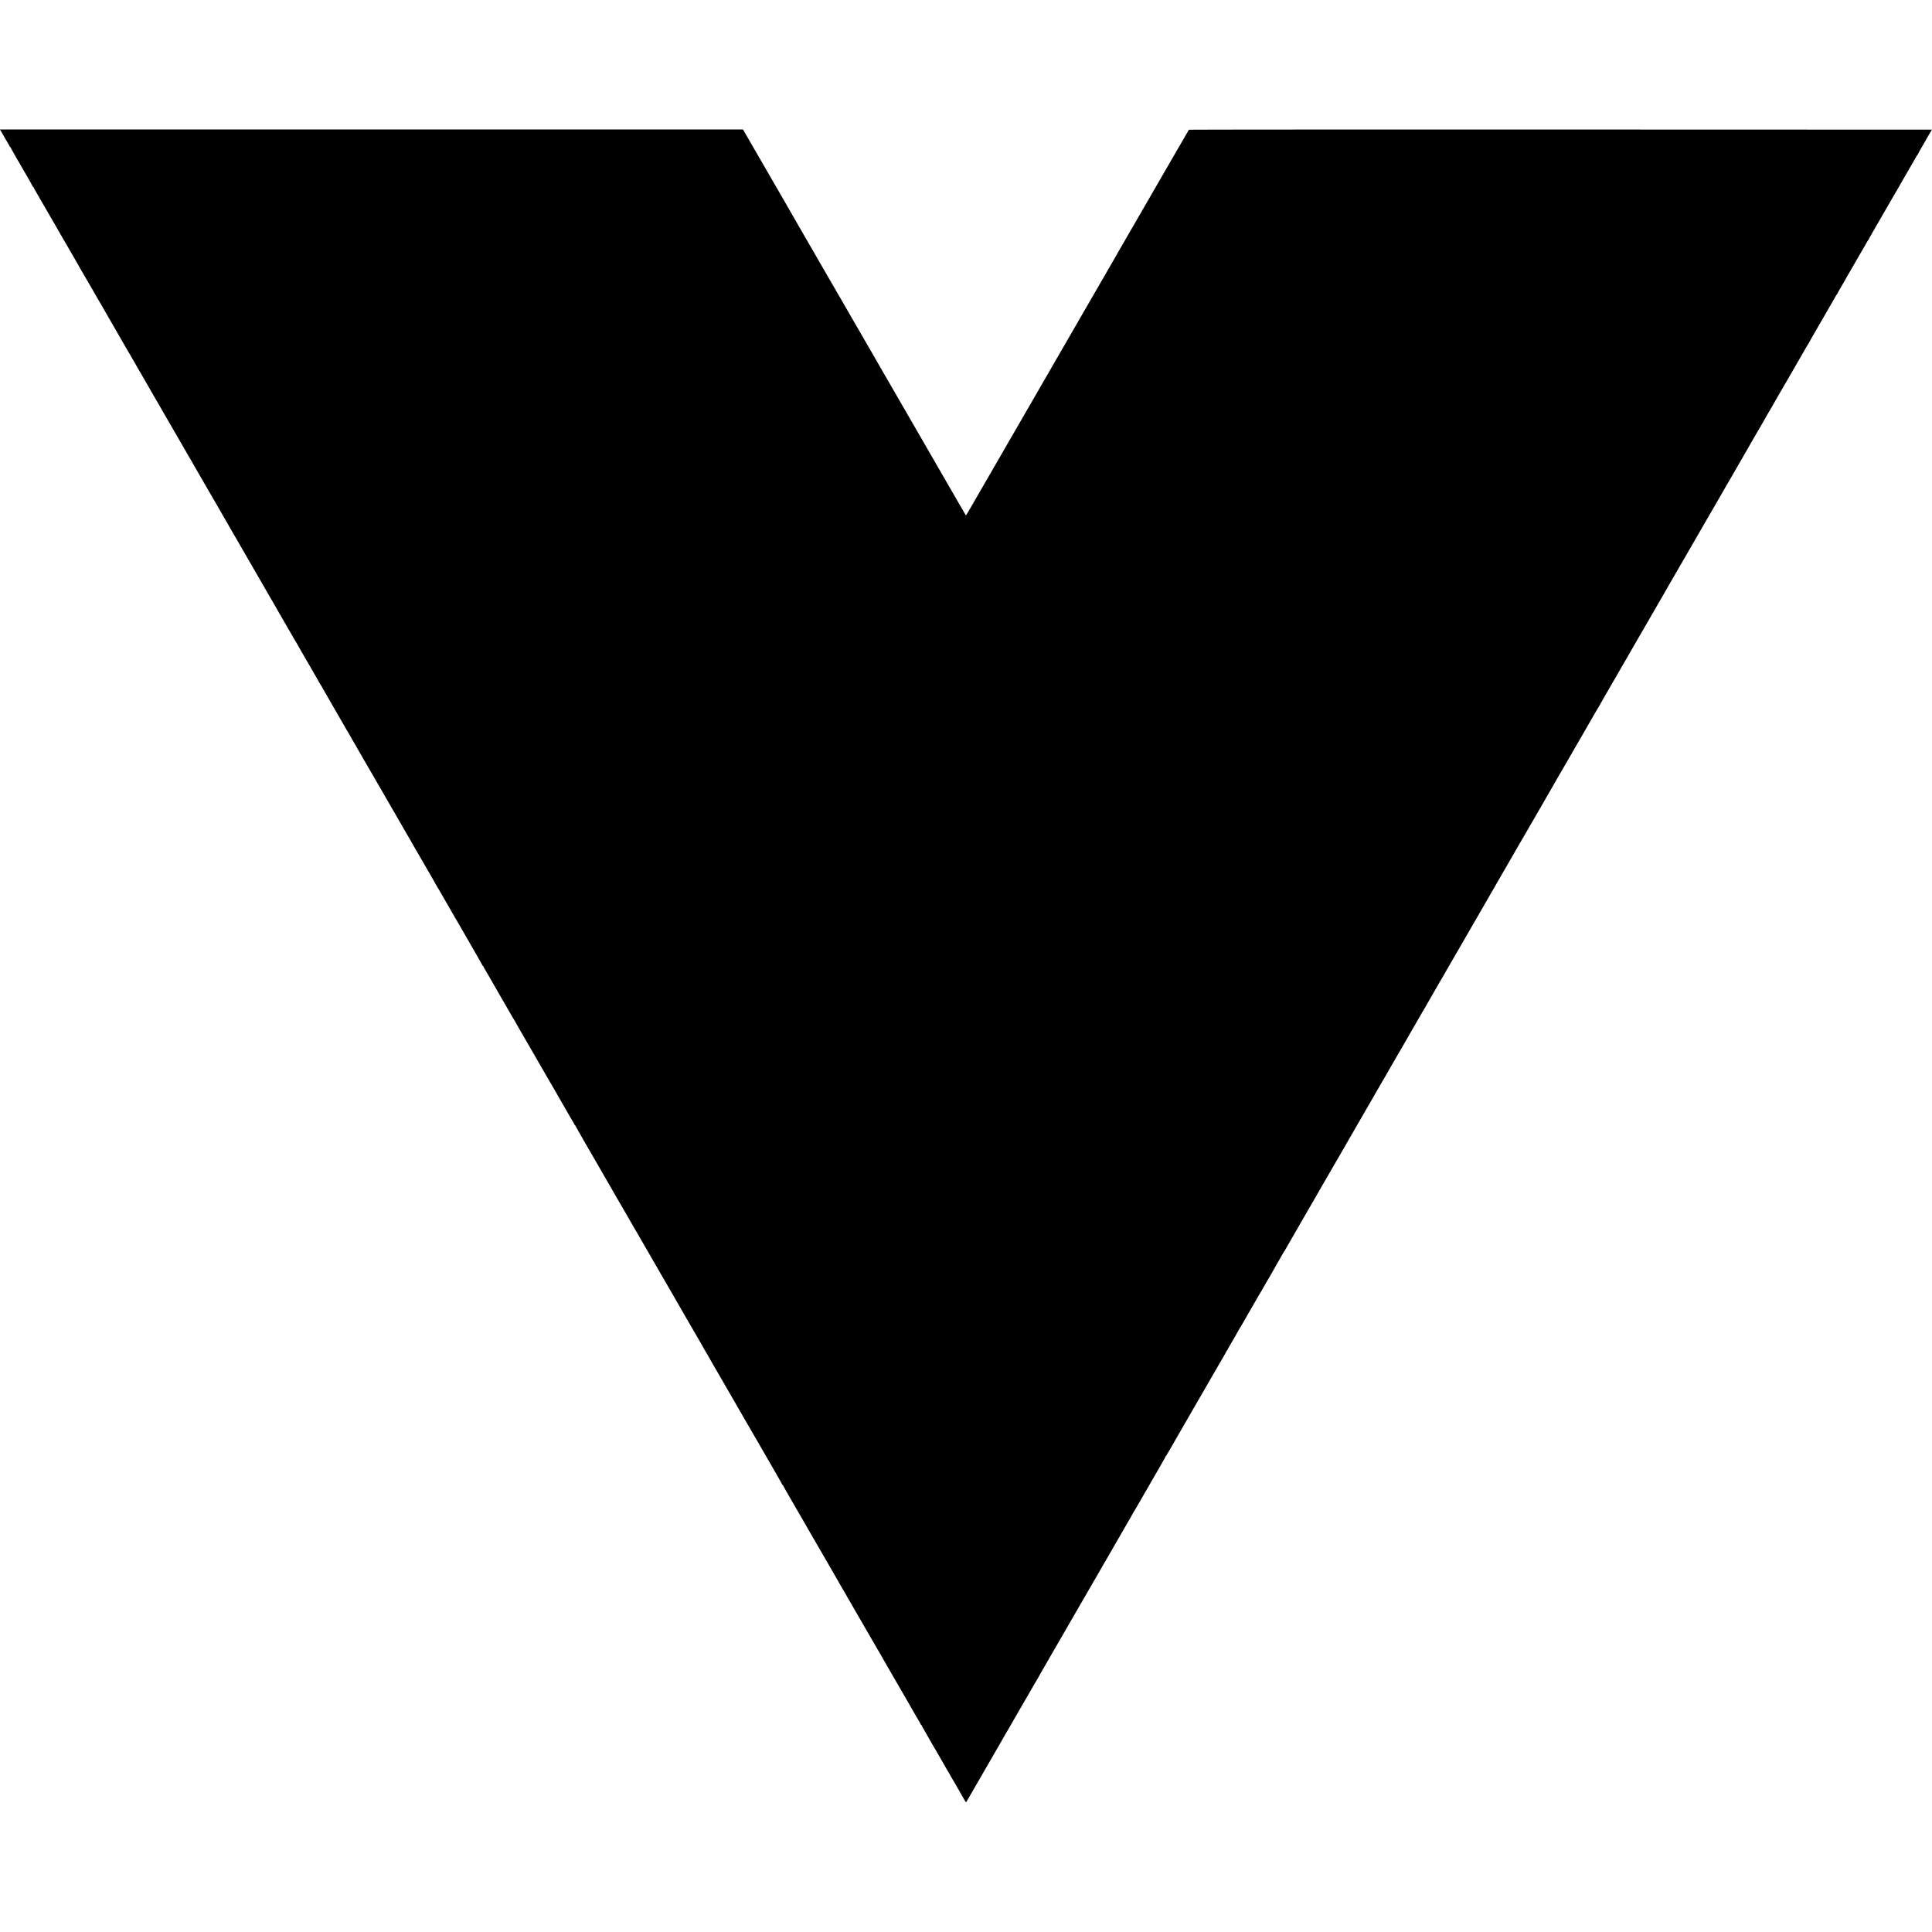
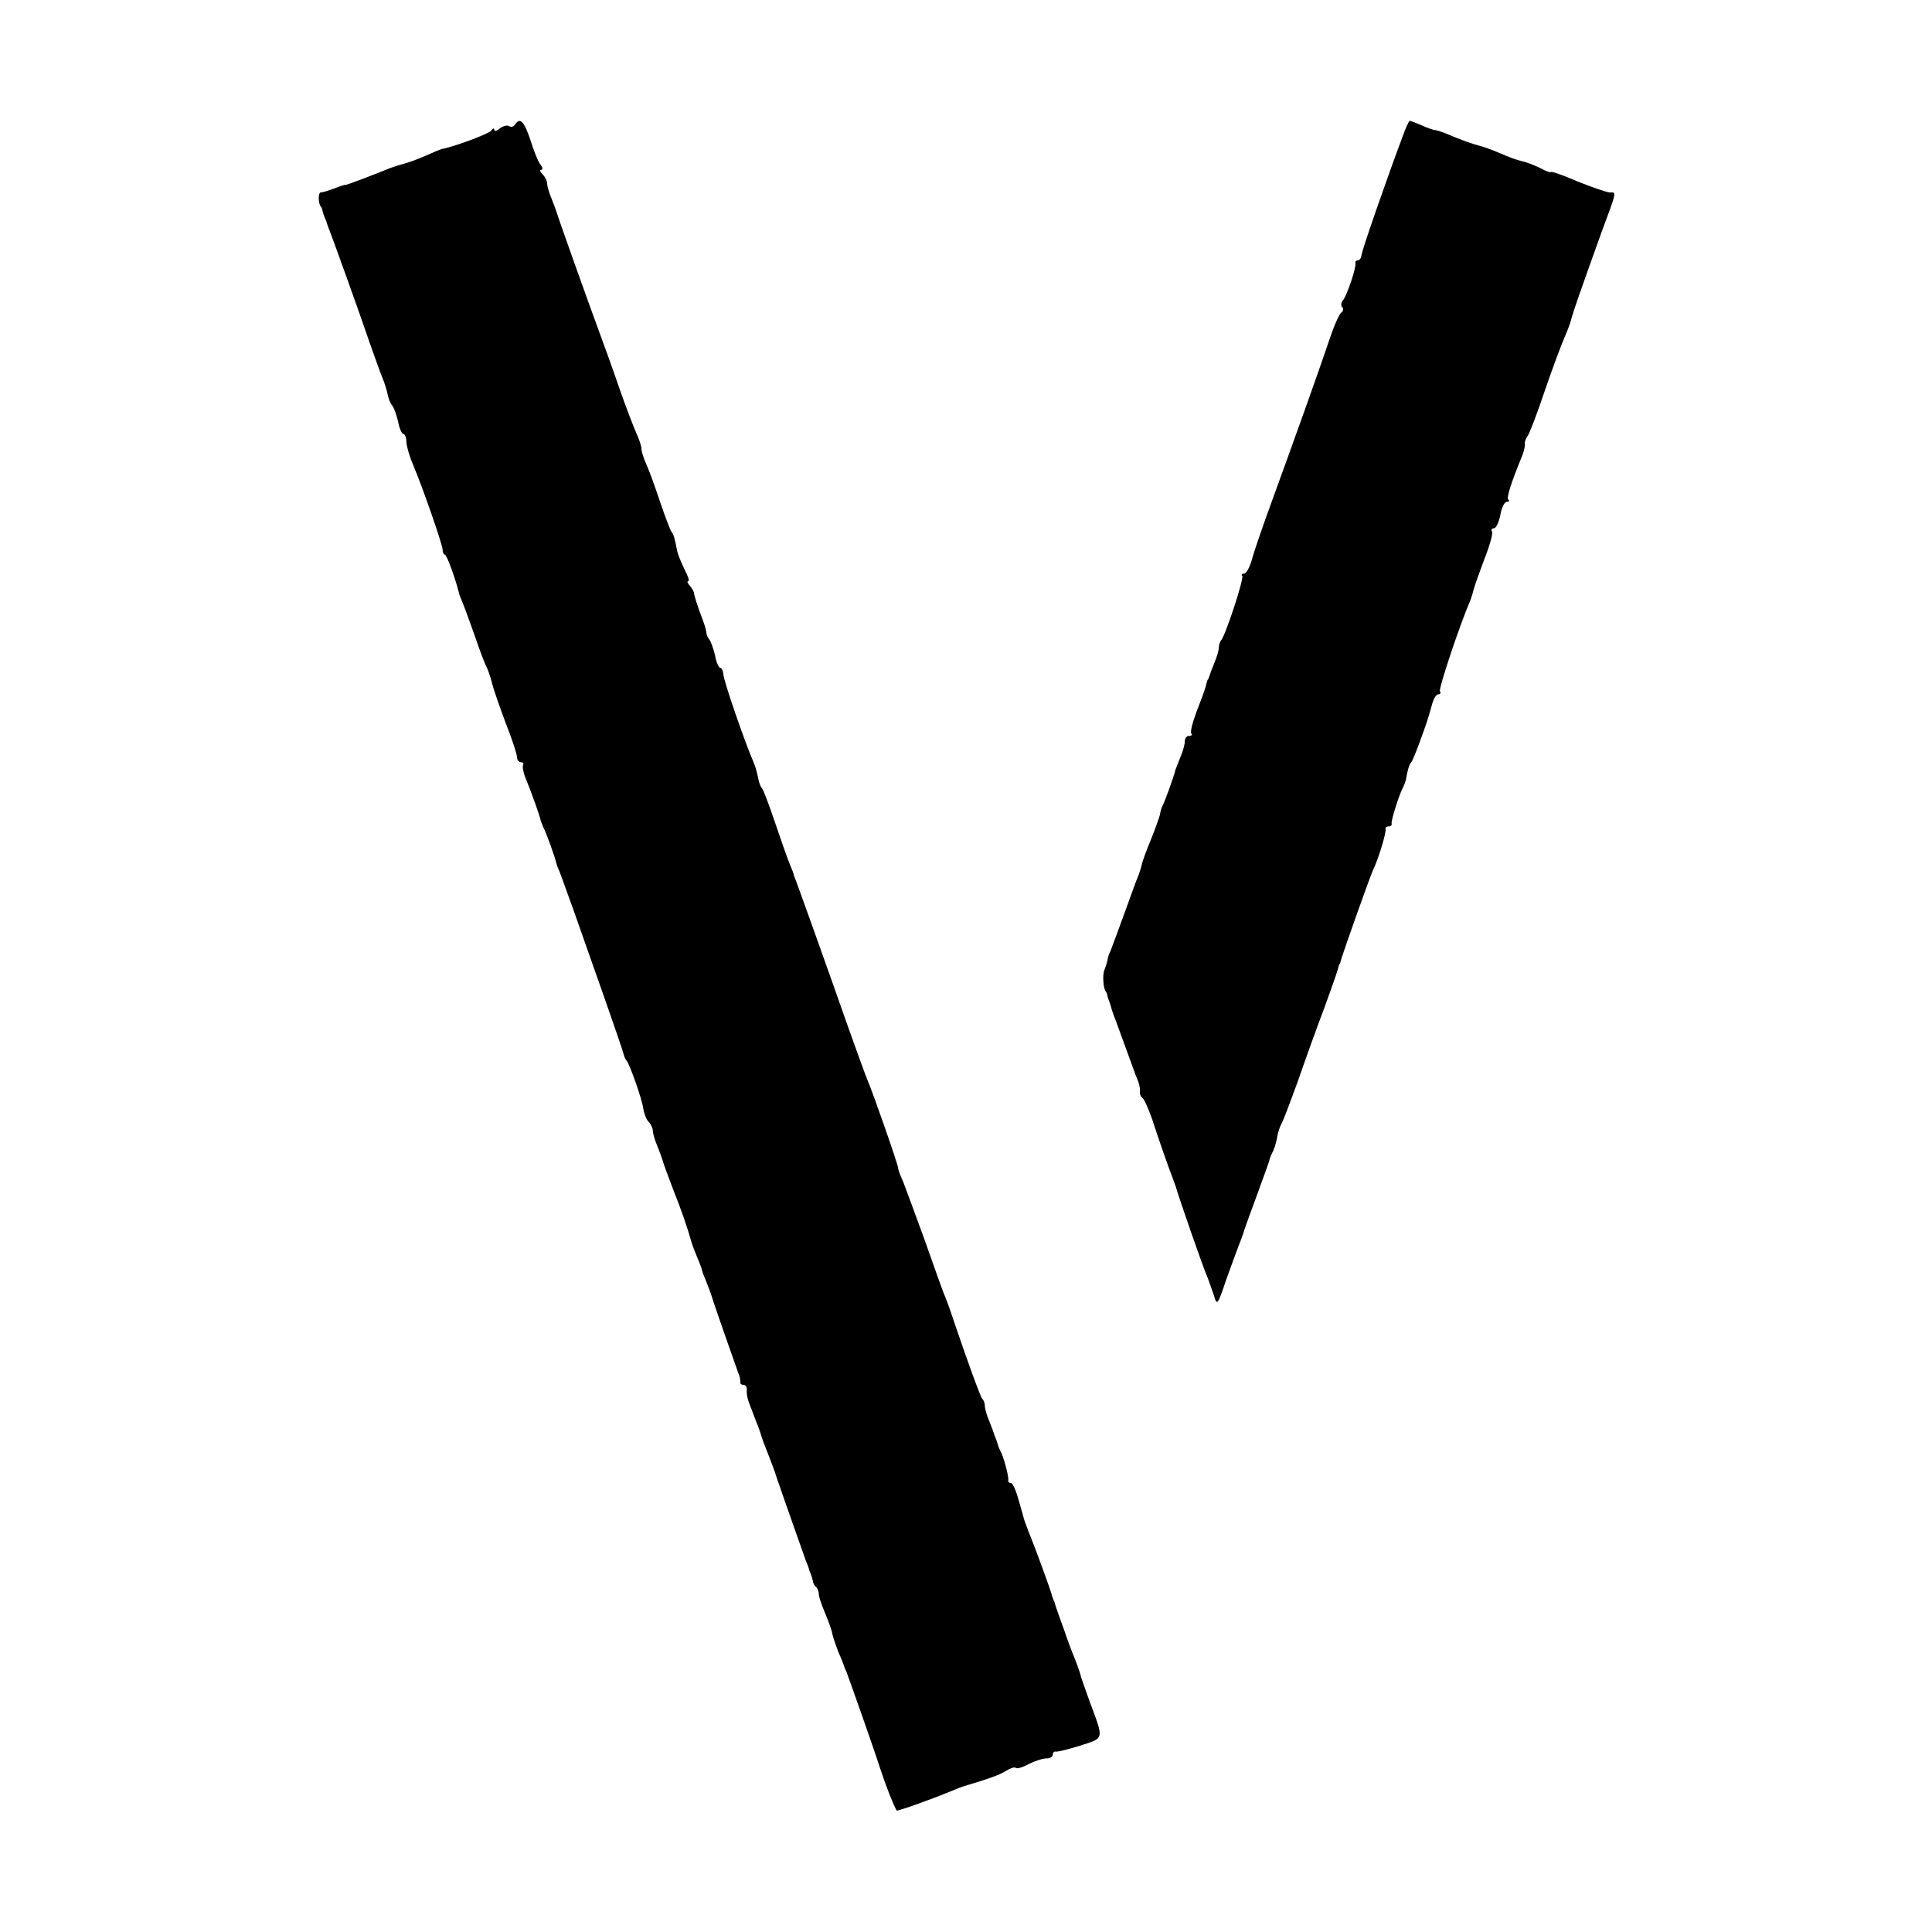
- <svg xmlns="http://www.w3.org/2000/svg" version="1.0" width="16pt" height="16pt" viewBox="0 0 16 16" preserveAspectRatio="xMidYMid meet">
-   <g transform="translate(0,16) scale(0.00032,-0.00032)" fill="#000000" stroke="none">
-     <path d="M18 46618 c45 -75 122 -207 122 -211 0 -2 25 -45 55 -95 30 -50 55 -96 55 -102 0 -5 5 -10 10 -10 6 0 10 -4 10 -9 0 -5 73 -135 161 -288 89 -153 173 -298 187 -323 14 -25 32 -57 41 -72 88 -149 187 -324 189 -335 2 -7 8 -13 13 -13 5 0 9 -4 9 -10 0 -5 46 -89 103 -187 175 -302 490 -846 507 -876 8 -16 20 -36 25 -45 28 -46 290 -498 339 -585 13 -23 74 -129 136 -236 61 -107 123 -215 137 -240 14 -25 29 -50 33 -56 5 -5 23 -37 40 -70 18 -33 38 -67 44 -75 11 -16 21 -33 63 -109 14 -25 29 -50 33 -56 4 -5 21 -35 38 -65 55 -100 261 -455 269 -465 4 -5 14 -21 20 -35 15 -29 41 -75 103 -180 24 -41 52 -88 60 -105 9 -16 57 -100 107 -185 112 -193 362 -626 380 -660 8 -14 23 -38 33 -55 11 -16 23 -37 27 -45 4 -8 26 -46 48 -85 23 -38 53 -90 67 -115 46 -81 64 -113 178 -310 62 -107 121 -210 132 -227 37 -67 56 -99 85 -148 16 -27 32 -57 36 -65 4 -8 15 -27 25 -42 9 -15 53 -89 96 -165 44 -76 177 -307 296 -513 120 -206 268 -463 330 -570 131 -227 117 -203 200 -348 36 -62 73 -125 82 -140 10 -15 21 -34 25 -42 4 -8 20 -37 36 -65 17 -27 38 -65 48 -82 49 -85 64 -111 87 -153 13 -25 28 -49 32 -55 4 -5 78 -134 165 -285 87 -151 166 -288 176 -305 10 -16 26 -43 35 -59 9 -17 125 -217 257 -445 132 -229 253 -441 270 -471 17 -30 45 -79 64 -108 18 -29 33 -54 33 -57 0 -2 20 -37 44 -77 24 -40 123 -212 221 -383 97 -170 190 -330 205 -355 16 -25 39 -65 53 -90 13 -25 81 -144 152 -265 70 -121 137 -238 150 -260 12 -22 37 -65 55 -95 18 -30 43 -73 55 -95 12 -22 48 -85 80 -140 77 -132 163 -280 190 -330 13 -22 71 -123 130 -225 59 -102 116 -199 126 -217 10 -17 29 -50 43 -72 15 -22 26 -43 26 -45 0 -2 27 -50 60 -106 33 -56 60 -103 60 -105 0 -2 55 -98 90 -155 8 -14 182 -316 239 -414 13 -22 45 -79 72 -124 27 -46 49 -86 49 -89 0 -2 14 -24 30 -48 16 -24 30 -46 30 -49 0 -5 74 -135 100 -176 5 -8 24 -42 43 -75 50 -88 58 -101 262 -455 104 -179 199 -345 213 -370 14 -25 28 -49 32 -55 4 -5 17 -26 28 -45 10 -19 62 -109 114 -200 114 -197 133 -230 170 -295 16 -27 33 -57 38 -65 17 -28 96 -165 103 -180 4 -8 16 -28 26 -45 10 -16 77 -131 148 -255 72 -124 181 -313 243 -420 62 -107 121 -209 131 -227 35 -62 323 -560 392 -678 38 -66 83 -145 100 -175 16 -30 33 -59 37 -65 4 -5 17 -27 29 -47 34 -61 56 -100 90 -156 17 -29 31 -55 31 -57 0 -2 17 -32 39 -67 21 -35 134 -229 251 -433 117 -203 235 -407 261 -451 27 -45 49 -85 49 -88 0 -4 8 -19 19 -34 15 -21 200 -341 309 -533 10 -19 33 -58 51 -87 17 -29 31 -54 31 -56 0 -2 25 -44 55 -94 30 -50 55 -95 55 -98 0 -4 6 -15 14 -23 7 -9 27 -41 43 -71 17 -30 170 -297 342 -594 171 -296 311 -542 311 -547 0 -5 5 -9 10 -9 6 0 10 -4 10 -10 0 -5 22 -47 49 -92 27 -46 58 -99 68 -118 24 -43 81 -140 93 -160 5 -8 66 -114 135 -235 69 -121 130 -227 135 -235 12 -21 259 -447 283 -490 10 -19 28 -47 38 -62 11 -14 19 -29 19 -32 0 -3 37 -69 83 -148 99 -170 305 -526 337 -583 13 -22 31 -53 41 -70 11 -16 22 -37 26 -45 7 -14 82 -146 103 -180 14 -24 181 -311 205 -355 13 -22 46 -80 75 -130 29 -49 64 -110 78 -135 14 -25 51 -88 82 -140 31 -52 59 -102 63 -110 4 -8 18 -33 31 -55 205 -353 284 -489 309 -535 17 -30 45 -78 62 -106 18 -28 36 -60 39 -72 4 -12 12 -22 17 -22 5 0 9 -4 9 -10 0 -5 109 -197 241 -427 133 -230 250 -431 259 -448 51 -90 222 -385 280 -485 37 -63 78 -135 92 -160 14 -25 67 -117 118 -205 51 -88 101 -175 111 -193 34 -58 55 -95 149 -257 51 -88 101 -173 110 -190 9 -16 76 -131 147 -255 72 -124 140 -241 151 -260 61 -108 281 -489 355 -615 38 -66 77 -133 87 -150 35 -63 91 -161 100 -175 14 -23 99 -169 128 -220 54 -97 135 -235 142 -245 4 -5 20 -32 35 -60 26 -48 238 -416 276 -480 10 -16 26 -46 37 -65 30 -53 382 -661 403 -695 10 -16 22 -37 26 -45 4 -8 26 -48 50 -88 24 -41 43 -75 43 -77 0 -2 22 -40 50 -85 27 -45 50 -84 50 -86 0 -3 38 -69 83 -147 84 -142 302 -520 340 -587 10 -19 34 -60 52 -90 18 -30 44 -75 57 -100 14 -25 45 -79 70 -120 25 -41 56 -96 70 -121 14 -25 77 -133 138 -240 62 -107 122 -210 132 -229 25 -43 310 -535 337 -581 11 -19 26 -45 34 -59 17 -32 238 -414 266 -460 11 -19 24 -41 28 -49 3 -7 75 -133 160 -278 84 -146 153 -269 153 -274 0 -5 5 -9 10 -9 6 0 10 -4 10 -10 0 -5 82 -150 181 -322 182 -314 201 -346 240 -415 12 -21 80 -139 152 -263 71 -124 141 -245 155 -270 14 -25 28 -49 32 -55 6 -8 145 -248 220 -380 37 -66 209 -362 229 -395 11 -19 24 -42 28 -49 4 -8 67 -118 140 -243 73 -125 133 -230 133 -233 0 -2 15 -28 33 -57 19 -29 47 -78 64 -108 17 -30 53 -93 79 -139 53 -90 82 -141 157 -272 82 -142 115 -199 381 -659 142 -245 268 -463 281 -485 12 -22 71 -125 132 -230 60 -104 172 -298 248 -430 76 -132 146 -253 156 -270 11 -16 22 -36 26 -44 3 -8 30 -54 60 -103 29 -49 53 -91 53 -93 0 -3 18 -34 40 -70 22 -36 40 -67 40 -69 0 -2 37 -66 81 -142 45 -77 98 -168 119 -204 20 -36 47 -81 58 -100 12 -19 27 -47 33 -62 6 -16 15 -28 20 -28 5 0 9 -4 9 -9 0 -6 63 -118 140 -251 77 -133 140 -243 140 -245 0 -2 18 -33 41 -70 22 -37 49 -83 60 -101 10 -19 29 -51 40 -71 25 -45 109 -189 126 -218 7 -11 17 -29 22 -40 6 -11 22 -38 35 -60 14 -22 37 -62 52 -90 14 -27 35 -62 45 -77 11 -14 19 -29 19 -32 0 -3 18 -35 40 -71 22 -36 40 -67 40 -69 0 -2 19 -35 42 -72 23 -38 55 -94 72 -124 26 -47 139 -244 171 -298 6 -9 21 -36 34 -60 28 -48 37 -51 51 -19 6 12 19 36 29 52 10 17 27 46 38 65 11 19 104 181 208 360 103 179 199 345 213 370 14 25 42 74 64 109 21 34 38 65 38 67 0 2 18 33 40 69 22 36 40 67 40 69 0 3 177 310 199 346 16 26 136 234 140 244 2 5 25 44 52 88 27 44 49 81 49 84 0 2 18 34 40 70 22 36 40 67 40 69 0 2 20 36 43 77 35 58 169 289 297 513 9 17 50 86 90 155 40 69 86 150 103 180 16 30 35 62 41 70 6 8 16 24 22 35 35 64 72 129 167 293 59 100 116 199 127 220 11 20 30 53 41 72 43 72 1070 1850 1121 1940 14 25 65 113 113 195 48 83 96 166 107 185 10 19 28 50 38 68 11 18 73 124 137 235 64 111 175 303 246 427 71 124 173 299 225 390 52 91 116 202 143 248 27 45 49 85 49 89 0 4 6 14 14 22 7 9 28 43 46 76 26 47 251 436 378 655 11 19 29 51 40 70 11 19 101 176 201 348 99 172 181 317 181 323 0 5 5 9 10 9 6 0 10 5 10 11 0 6 8 23 18 37 11 15 32 52 49 82 16 30 130 228 253 440 122 212 234 405 248 430 13 25 39 70 57 100 39 65 69 117 130 225 25 44 50 87 55 95 12 19 78 134 220 380 61 107 129 224 150 260 161 277 222 382 246 425 15 28 47 83 71 123 24 41 43 78 43 83 0 5 4 9 8 9 4 0 13 12 19 28 7 15 23 45 36 67 66 110 277 478 277 483 0 3 6 13 14 21 7 9 27 41 43 71 17 30 45 80 63 110 34 57 375 649 394 685 6 11 16 27 22 35 6 8 26 42 44 75 18 33 41 74 51 90 10 17 24 41 32 55 54 97 72 128 88 152 11 14 19 28 19 30 0 3 79 141 175 308 96 167 175 305 175 308 0 3 6 13 14 21 7 9 26 39 41 66 33 60 276 483 338 587 24 40 46 80 50 88 4 8 13 24 20 35 14 23 95 163 125 215 11 19 52 91 92 160 40 69 80 139 90 155 9 17 103 179 207 360 105 182 200 346 211 365 103 181 463 802 489 845 7 11 15 27 19 35 4 8 29 51 55 95 64 110 828 1433 848 1470 9 17 24 41 33 55 9 14 29 48 45 77 15 28 52 93 82 145 30 51 62 107 71 123 17 30 231 398 400 690 51 88 103 179 115 202 12 23 26 48 32 55 6 7 24 38 40 68 17 30 61 107 98 170 37 63 84 144 103 180 19 36 41 72 48 81 8 8 14 18 14 21 0 4 27 51 59 106 32 55 72 124 89 154 16 29 71 125 122 213 51 88 104 180 118 205 13 25 28 50 32 55 4 6 17 26 28 45 11 19 45 80 77 135 31 55 66 116 77 135 11 19 88 152 171 295 401 694 620 1072 650 1125 11 19 87 152 170 295 83 143 158 273 166 288 9 16 21 36 26 45 6 9 31 52 55 96 25 43 54 94 66 115 11 20 95 164 186 321 91 157 173 299 182 315 9 17 26 46 37 65 12 19 66 114 121 210 56 96 108 186 117 200 8 14 24 40 34 59 24 45 383 664 412 713 5 9 17 29 26 45 15 28 120 210 241 419 36 61 68 117 72 125 4 8 12 23 19 34 35 57 245 420 262 453 11 20 35 61 53 90 17 29 32 54 32 56 0 3 28 51 62 108 33 57 70 119 80 138 10 19 23 42 28 50 5 8 32 53 59 100 27 47 149 258 271 470 122 212 234 405 248 430 30 53 62 108 80 135 6 11 15 27 19 35 4 8 85 150 181 315 96 165 187 323 202 350 31 56 116 202 130 225 5 8 25 42 43 75 19 33 92 159 162 280 149 257 157 271 202 350 19 33 38 67 43 75 9 14 228 392 275 475 12 22 55 96 95 165 40 69 80 139 90 155 24 42 202 350 221 383 9 15 27 47 41 72 14 25 75 131 136 236 61 106 121 210 134 232 99 172 271 470 279 482 5 8 23 40 40 70 18 30 81 141 142 245 60 105 121 210 135 235 14 25 71 124 127 220 56 96 143 247 194 335 51 88 96 167 102 175 14 24 180 311 204 355 23 43 340 590 356 615 5 8 50 87 101 175 171 301 517 898 582 1008 25 43 46 81 46 83 0 2 12 23 27 47 14 23 40 67 56 97 16 30 35 62 42 70 7 8 15 22 18 30 4 8 20 38 37 65 16 28 33 57 37 65 6 12 111 196 143 250 5 8 55 95 112 193 57 98 113 195 126 215 12 20 27 46 32 57 6 11 14 27 20 35 5 8 76 130 156 270 80 140 165 287 187 325 23 39 52 90 66 115 13 25 30 52 37 61 8 8 14 18 14 21 0 4 41 77 92 165 50 87 175 302 276 478 101 176 208 360 236 408 28 49 67 117 86 152 19 35 41 70 48 77 6 6 12 15 12 19 0 7 124 224 167 291 12 21 23 40 23 42 0 2 21 40 46 83 26 43 55 92 64 109 54 95 327 568 354 614 19 30 45 75 59 100 71 128 82 145 89 148 4 2 8 8 8 13 0 5 42 82 94 172 311 538 496 858 518 897 14 25 40 70 58 100 18 30 42 71 53 90 10 19 79 139 152 265 73 127 142 246 153 265 10 19 43 76 72 125 29 50 63 108 75 130 65 116 80 140 87 143 4 2 8 8 8 12 0 8 114 212 140 250 6 8 14 24 20 35 5 11 54 97 108 190 l100 170 -9611 3 c-5286 1 -9614 -1 -9618 -5 -5 -6 -419 -719 -619 -1068 -89 -155 -267 -463 -323 -560 -38 -66 -81 -140 -95 -165 -31 -56 -263 -457 -526 -910 -110 -190 -224 -388 -254 -440 -29 -52 -61 -109 -71 -125 -23 -39 -243 -420 -268 -465 -11 -19 -204 -352 -428 -740 -224 -388 -477 -826 -563 -975 -85 -148 -185 -322 -222 -385 -37 -63 -120 -207 -185 -320 -65 -113 -177 -306 -248 -430 -72 -124 -172 -297 -222 -385 -51 -88 -142 -245 -202 -350 -131 -226 -247 -427 -408 -705 -65 -113 -249 -432 -410 -710 -160 -278 -388 -673 -506 -877 -118 -205 -216 -373 -219 -373 -3 0 -52 82 -109 183 -58 100 -144 250 -192 332 -95 164 -402 696 -647 1120 -85 149 -228 396 -317 550 -212 365 -982 1700 -1008 1745 -10 19 -43 76 -72 125 -29 50 -64 110 -77 135 -14 25 -63 110 -110 190 -47 80 -96 165 -110 190 -14 25 -99 171 -188 325 -89 154 -174 300 -188 325 -13 25 -64 113 -112 195 -48 83 -140 242 -205 355 -65 113 -183 317 -263 454 -79 137 -152 264 -163 282 -50 89 -335 583 -354 614 -12 19 -34 58 -50 85 -15 28 -129 226 -253 440 -124 215 -235 408 -247 430 -12 22 -69 121 -127 220 -58 99 -226 389 -373 645 -148 256 -324 561 -392 678 -67 117 -134 232 -147 255 -13 23 -33 59 -46 80 l-22 37 -9615 0 -9615 0 20 -32z" />
+ <svg xmlns="http://www.w3.org/2000/svg" version="1.0" width="512pt" height="512pt" viewBox="0 0 512 512" preserveAspectRatio="xMidYMid meet">
+   <g transform="translate(0,512) scale(0.1,-0.1)" fill="#000000" stroke="none">
+     <path d="M1365 4790 c-4 -6 -11 -8 -16 -4 -5 3 -16 0 -24 -6 -8 -7 -15 -9 -15 -4 0 5 -4 4 -8 -2 -5 -8 -98 -43 -132 -49 -3 -1 -23 -9 -45 -19 -21 -9 -46 -18 -55 -20 -8 -2 -24 -7 -35 -11 -49 -20 -120 -47 -120 -45 0 1 -13 -3 -28 -9 -16 -6 -32 -11 -37 -11 -7 0 -7 -29 0 -37 2 -2 4 -7 5 -13 1 -5 4 -12 5 -15 1 -3 3 -8 5 -12 1 -5 5 -15 8 -23 7 -17 78 -214 109 -305 12 -33 25 -71 31 -85 6 -14 12 -34 14 -44 2 -11 7 -24 12 -30 5 -6 12 -26 16 -43 3 -18 10 -33 14 -33 4 0 8 -10 8 -22 1 -13 9 -39 17 -58 26 -61 79 -214 79 -227 0 -7 3 -13 6 -13 5 0 28 -64 37 -100 0 -3 5 -16 11 -30 6 -14 20 -54 33 -90 12 -36 26 -72 31 -81 4 -9 10 -27 13 -40 3 -13 19 -59 35 -102 17 -43 31 -85 31 -93 0 -8 5 -14 11 -14 5 0 8 -4 5 -8 -2 -4 1 -21 8 -37 14 -34 36 -95 39 -110 2 -5 5 -14 8 -20 5 -8 30 -76 34 -95 1 -3 4 -12 8 -20 3 -8 20 -55 38 -105 17 -49 54 -153 81 -230 27 -77 50 -144 51 -150 1 -5 4 -12 7 -15 8 -8 42 -104 45 -129 2 -13 8 -28 14 -34 6 -6 11 -17 11 -23 0 -7 5 -25 12 -41 6 -15 12 -32 14 -38 1 -5 14 -41 29 -80 23 -58 35 -93 50 -145 1 -3 7 -18 13 -33 7 -16 12 -30 12 -32 0 -2 5 -16 12 -32 6 -15 12 -32 14 -38 2 -9 59 -172 71 -205 4 -8 5 -18 5 -23 -1 -4 3 -7 8 -7 6 0 10 -6 9 -12 -1 -7 1 -22 5 -33 4 -11 13 -33 19 -50 7 -16 12 -32 13 -35 1 -6 12 -35 24 -65 4 -11 13 -33 18 -50 24 -70 74 -211 79 -225 4 -8 7 -18 8 -22 2 -5 4 -10 5 -13 1 -3 3 -9 4 -14 0 -5 4 -13 9 -17 4 -4 7 -13 7 -19 0 -7 8 -30 17 -51 9 -22 18 -46 19 -55 2 -9 9 -29 15 -45 7 -16 13 -31 14 -34 1 -3 4 -12 8 -20 10 -27 69 -193 89 -255 16 -49 34 -94 44 -113 1 -3 88 28 144 51 14 6 27 11 30 12 67 20 99 31 116 42 11 7 23 11 26 8 3 -3 18 1 34 10 16 8 37 15 47 15 9 0 17 4 17 10 0 5 3 9 8 8 4 -1 33 6 65 16 64 21 63 14 25 116 -11 30 -21 60 -23 65 -2 11 -12 39 -25 70 -4 11 -13 34 -18 50 -6 17 -14 39 -18 50 -4 11 -8 23 -9 28 -2 4 -4 9 -5 12 -1 3 -3 8 -4 13 -2 8 -34 96 -46 127 -8 20 -22 56 -25 65 -1 3 -7 26 -15 53 -7 26 -16 47 -21 47 -5 0 -8 3 -7 7 2 10 -13 65 -21 78 -3 6 -6 13 -7 18 -1 4 -3 9 -4 12 -1 3 -3 8 -5 13 -1 4 -7 20 -13 35 -7 16 -12 34 -12 41 0 7 -3 16 -7 19 -5 6 -38 96 -79 217 -8 25 -19 54 -24 65 -4 11 -27 74 -50 140 -24 66 -49 134 -56 152 -8 17 -14 34 -14 38 0 9 -67 200 -80 230 -5 11 -46 124 -90 250 -45 127 -87 244 -93 260 -6 17 -12 32 -13 35 0 3 -5 16 -11 30 -6 14 -23 63 -39 110 -16 47 -31 87 -34 90 -3 3 -7 12 -9 20 -7 32 -8 35 -14 50 -24 55 -80 218 -80 233 -1 9 -4 17 -8 17 -4 0 -11 15 -14 33 -4 17 -11 37 -15 42 -5 6 -8 14 -8 18 0 4 -4 20 -10 35 -14 36 -23 66 -23 72 -1 3 -5 11 -11 18 -6 6 -8 12 -4 12 4 0 -1 14 -10 31 -8 17 -17 38 -19 47 -7 36 -10 47 -15 52 -3 3 -16 37 -29 75 -13 39 -29 84 -37 102 -8 17 -14 36 -14 43 0 7 -6 26 -14 43 -8 18 -29 73 -46 122 -17 50 -40 113 -50 140 -27 73 -111 308 -114 320 -2 6 -8 23 -14 38 -7 16 -12 34 -12 41 0 6 -5 17 -12 24 -7 7 -8 12 -4 12 5 0 4 6 -1 13 -6 6 -18 36 -27 65 -17 51 -28 62 -41 42z" />
+     <path d="M3717 4758 c-38 -101 -109 -304 -109 -315 -1 -7 -5 -13 -10 -13 -4 0 -7 -3 -6 -7 3 -11 -22 -85 -33 -99 -5 -6 -6 -14 -2 -18 4 -4 3 -10 -2 -14 -6 -4 -20 -36 -32 -72 -27 -81 -98 -279 -153 -430 -23 -63 -47 -132 -52 -152 -6 -21 -15 -38 -21 -38 -6 0 -8 -3 -5 -6 6 -5 -45 -160 -56 -171 -3 -4 -6 -12 -6 -19 0 -7 -5 -25 -12 -41 -6 -15 -12 -31 -13 -35 -2 -5 -3 -9 -5 -10 -1 -2 -3 -10 -5 -18 -2 -8 -13 -38 -24 -66 -11 -29 -17 -54 -14 -58 4 -3 1 -6 -5 -6 -7 0 -12 -6 -12 -14 0 -8 -5 -27 -12 -43 -6 -15 -12 -30 -13 -33 -4 -18 -29 -87 -34 -95 -3 -5 -6 -16 -7 -24 -2 -7 -12 -37 -24 -66 -12 -29 -23 -59 -24 -66 -2 -8 -6 -21 -9 -29 -4 -8 -20 -53 -37 -100 -17 -47 -34 -92 -37 -100 -4 -8 -8 -19 -8 -25 -1 -5 -5 -17 -8 -25 -6 -13 -3 -49 3 -57 2 -2 4 -7 5 -13 1 -5 4 -12 5 -15 1 -3 3 -8 4 -12 1 -5 6 -21 13 -38 6 -16 20 -55 31 -85 11 -30 23 -64 28 -75 4 -11 6 -24 5 -29 -1 -5 2 -12 6 -15 5 -3 16 -28 26 -56 20 -62 46 -135 54 -155 3 -8 7 -19 9 -25 6 -23 75 -222 84 -240 4 -11 12 -33 17 -48 8 -28 10 -26 32 40 13 37 29 79 34 93 6 14 11 30 13 35 1 6 17 48 34 95 17 47 33 90 34 95 1 6 5 15 8 21 4 6 9 22 12 37 2 15 8 32 12 39 4 6 24 59 45 117 20 58 51 144 69 191 17 47 33 92 35 100 2 8 4 15 5 15 1 0 3 7 5 15 7 23 74 213 84 235 15 31 35 99 33 108 -1 4 2 7 8 7 6 0 9 3 8 8 -2 7 21 80 31 97 3 6 6 15 7 20 4 24 9 40 14 45 3 3 13 28 23 55 19 53 20 55 32 98 4 15 11 27 17 27 5 0 7 4 4 8 -4 7 53 178 81 242 3 8 7 22 9 30 2 8 15 44 28 79 14 35 23 68 20 72 -3 5 -1 9 5 9 6 0 13 16 17 35 3 19 11 35 17 35 6 0 8 3 4 6 -5 5 7 43 38 119 4 11 7 24 6 29 -1 4 2 13 7 20 5 6 26 61 46 121 21 61 45 125 53 143 8 18 16 40 18 50 5 18 24 73 79 226 42 113 40 106 22 106 -7 0 -45 13 -85 29 -39 17 -71 28 -71 25 0 -2 -13 2 -29 11 -17 8 -38 16 -48 18 -10 2 -36 11 -58 21 -21 9 -46 18 -55 20 -13 3 -46 14 -90 33 -8 3 -19 7 -25 8 -5 0 -23 6 -38 13 -16 7 -30 12 -31 12 -2 0 -11 -19 -19 -42z" />
  </g>
</svg>
